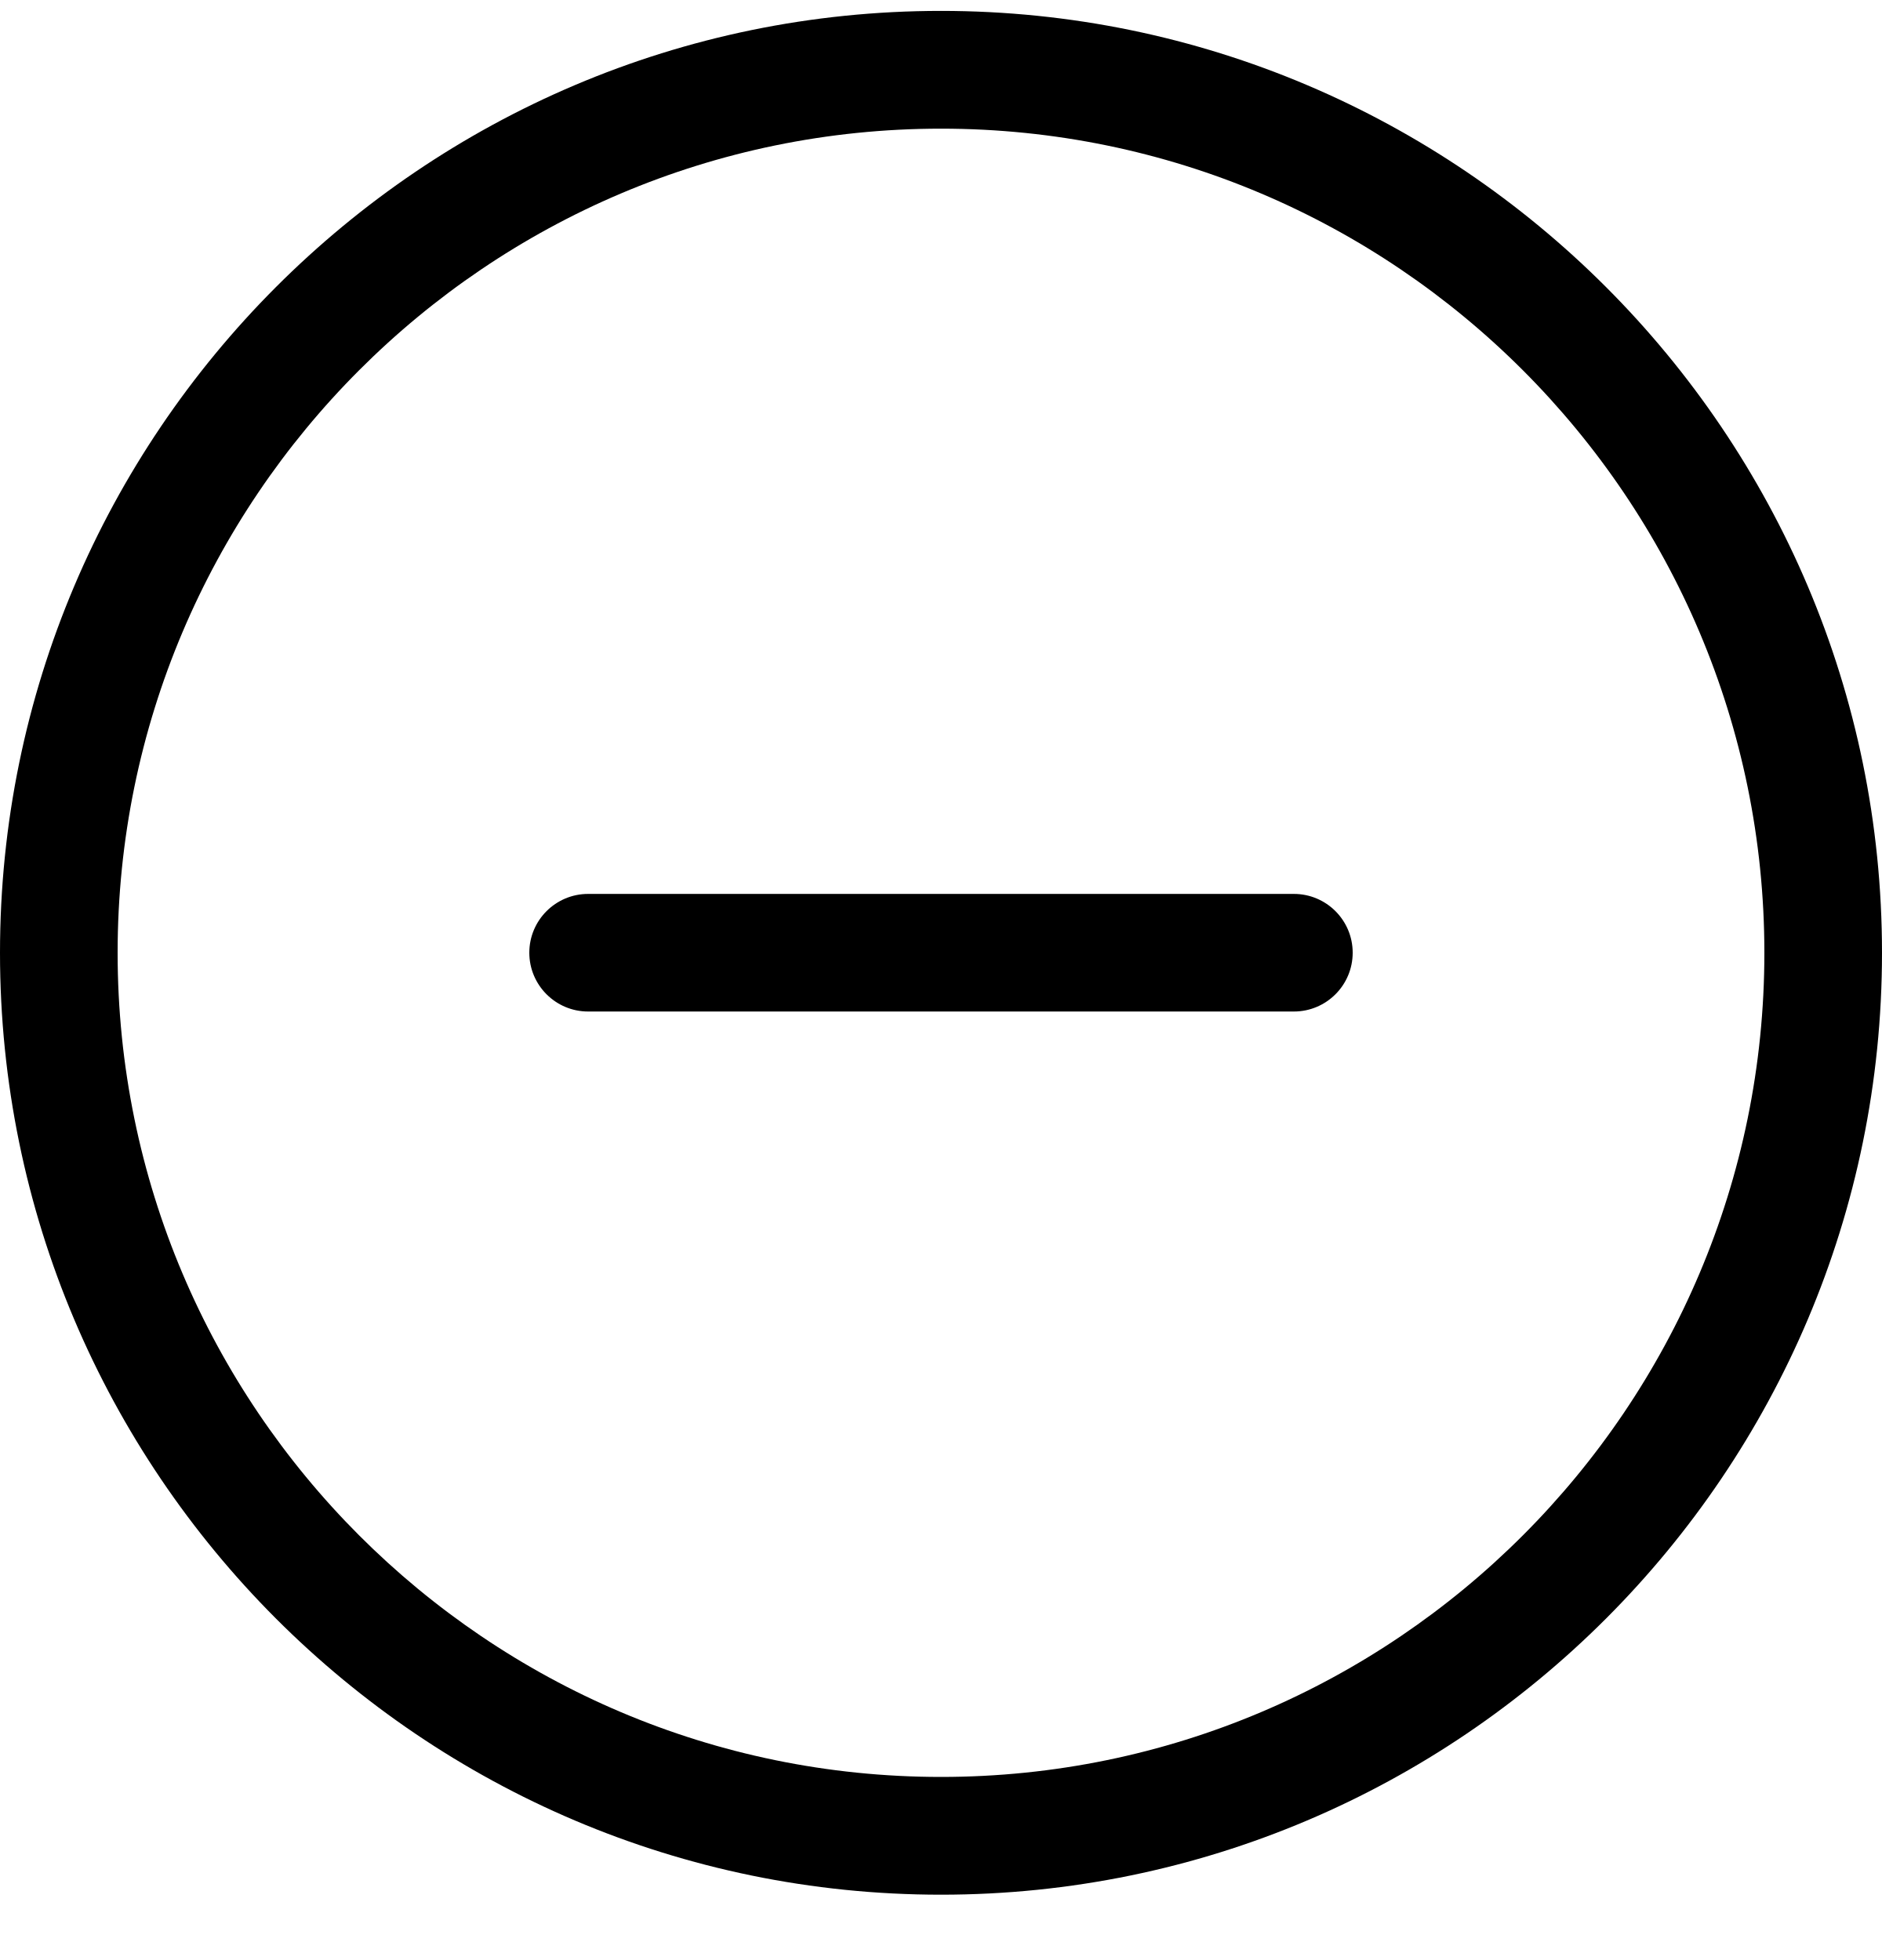
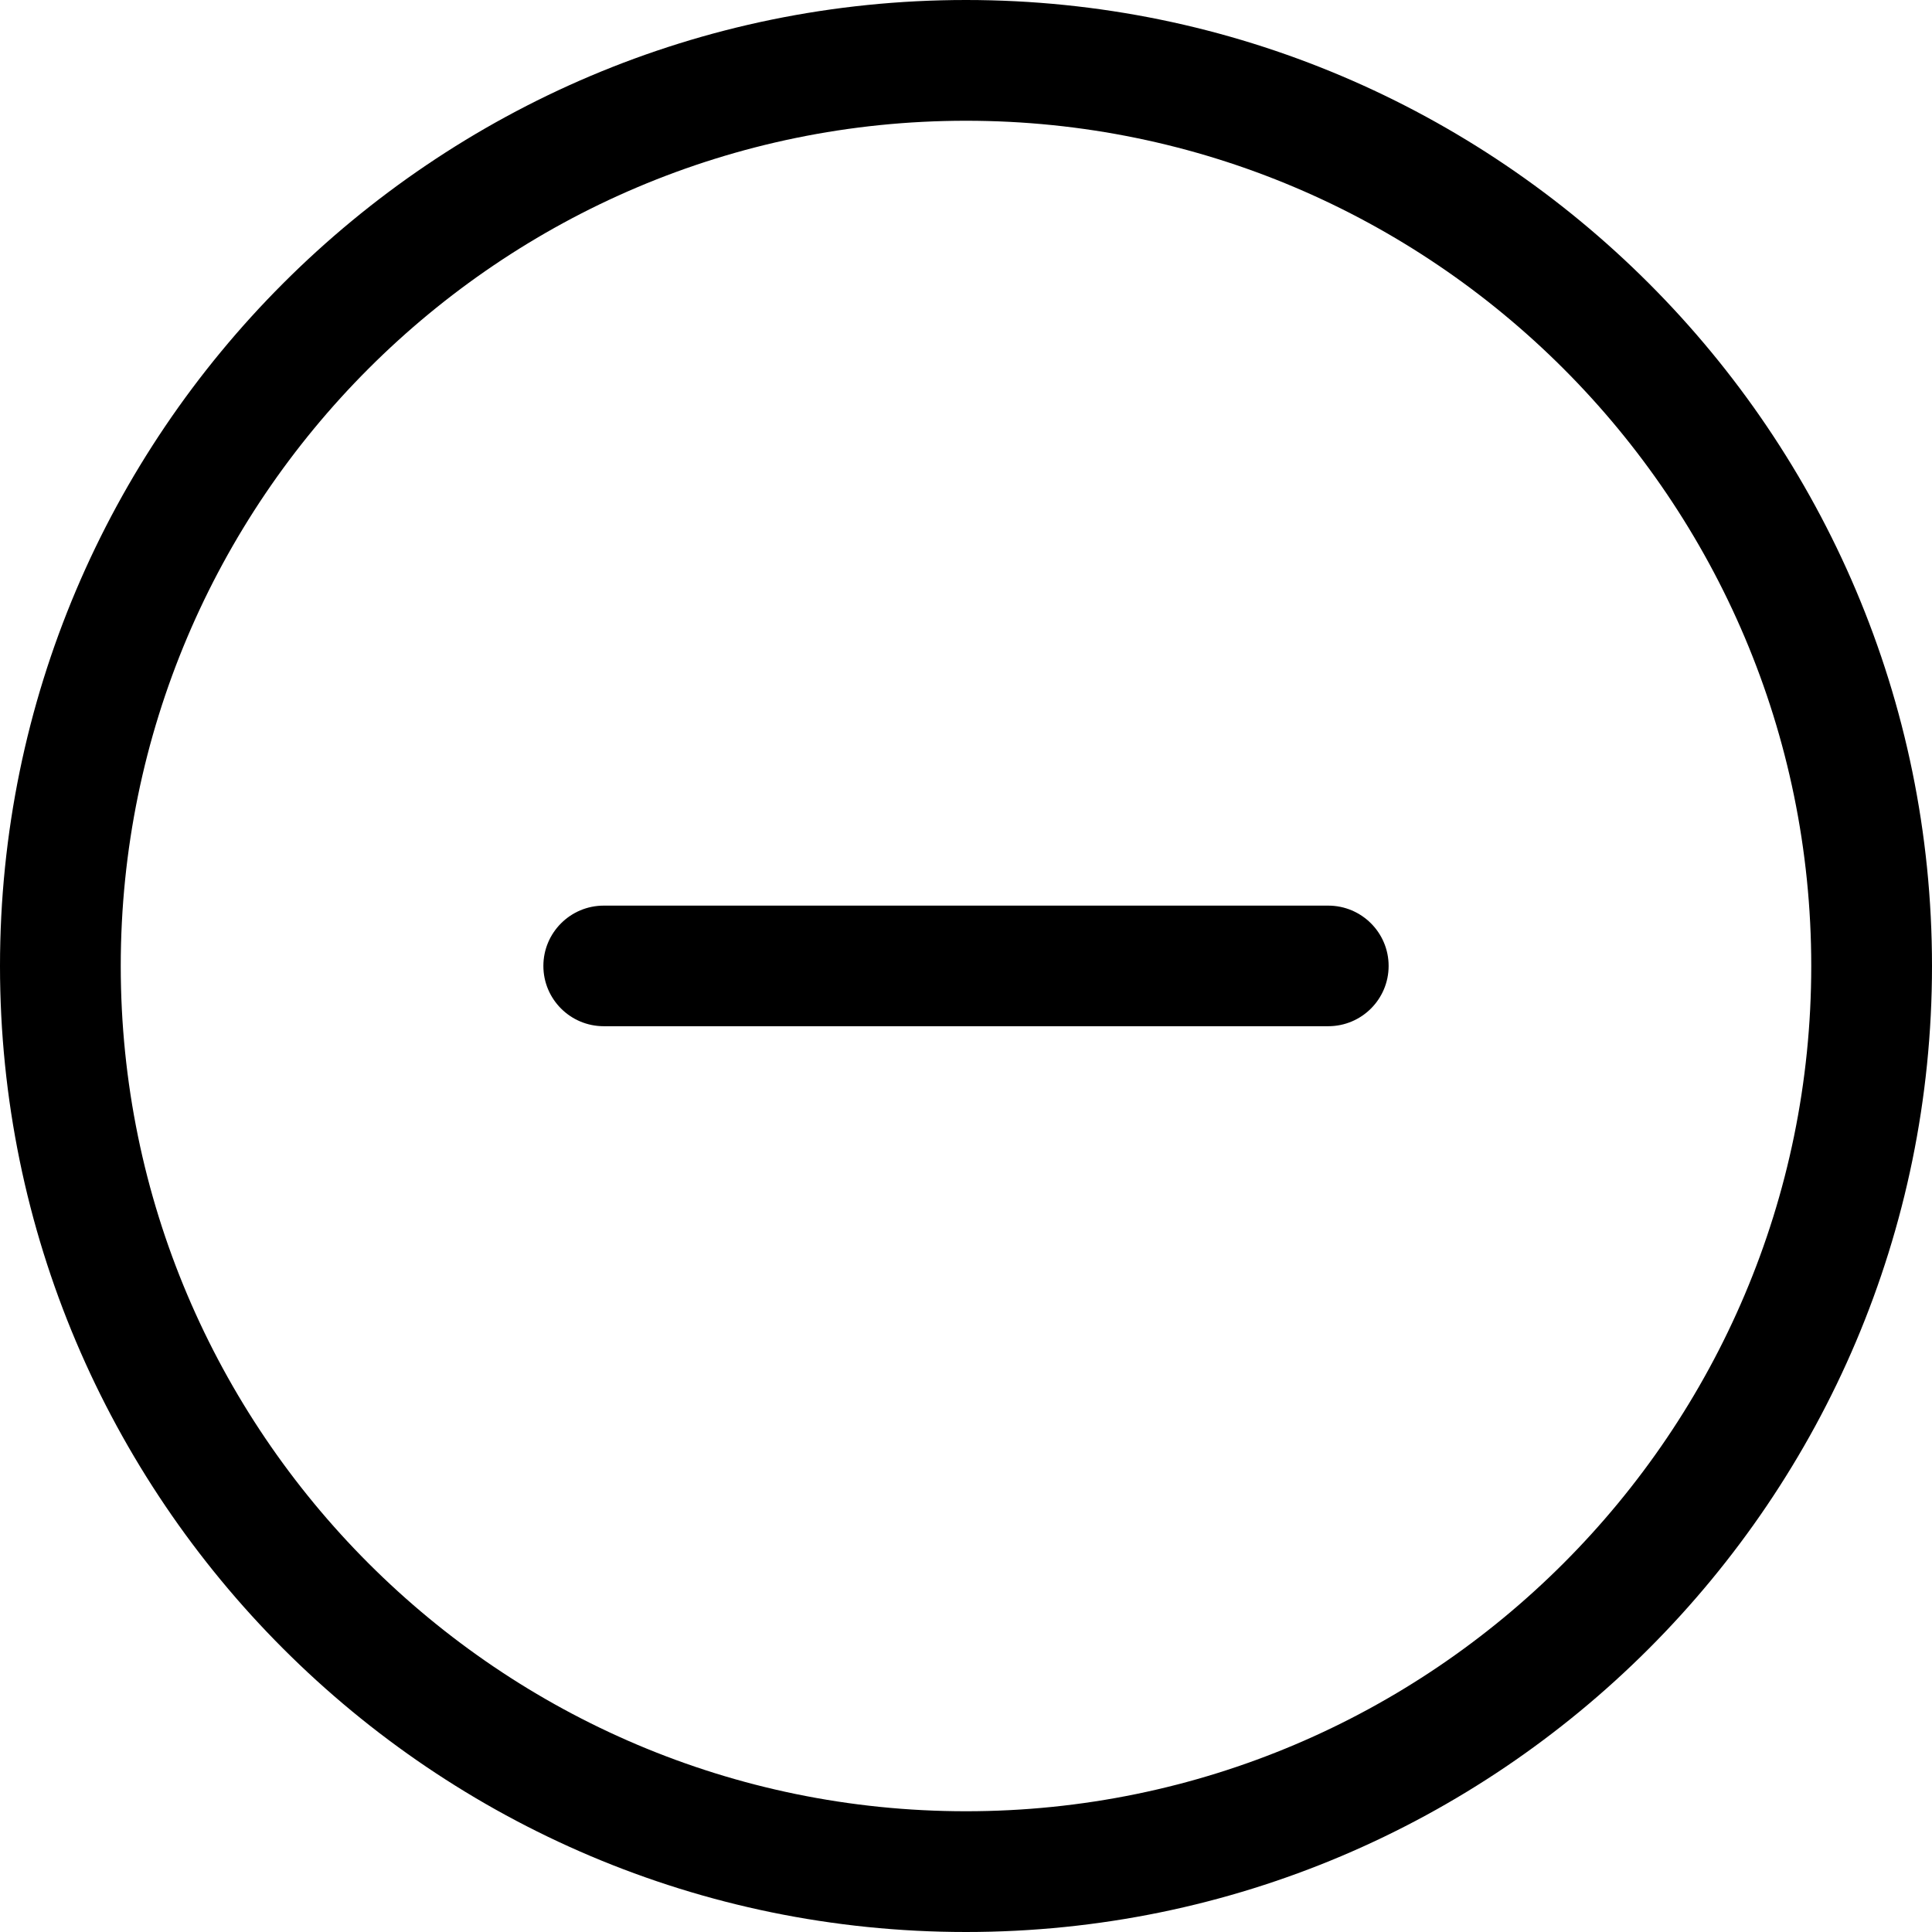
- <svg xmlns="http://www.w3.org/2000/svg" width="24" height="25" viewBox="0 0 24 25" fill="none">
-   <path d="M7.5 12.902C7.086 12.902 6.75 12.566 6.75 12.152C6.75 11.738 7.086 11.402 7.5 11.402H16.5C16.914 11.402 17.25 11.738 17.25 12.152C17.25 12.566 16.914 12.902 16.5 12.902H7.5Z" fill="black" />
-   <path d="M12 24.167C5.383 24.167 0 18.778 0 12.153C0 5.529 5.383 0.139 12 0.139C18.617 0.139 24 5.529 24 12.153C24 18.778 18.617 24.167 12 24.167ZM12 1.641C6.21 1.641 1.5 6.357 1.5 12.153C1.5 17.95 6.21 22.665 12 22.665C17.79 22.665 22.5 17.95 22.5 12.153C22.5 6.357 17.79 1.641 12 1.641Z" fill="black" />
+ <svg xmlns="http://www.w3.org/2000/svg" width="24" height="24" viewBox="0 0 24 24" fill="none">
+   <path d="M7.5 12.748C7.086 12.748 6.75 12.413 6.75 11.999C6.75 11.586 7.086 11.25 7.5 11.25H16.5C16.914 11.25 17.25 11.586 17.25 11.999C17.25 12.413 16.914 12.748 16.5 12.748H7.5Z" fill="black" />
+   <path d="M12 24C5.383 24 0 18.617 0 12C0 5.383 5.383 0 12 0C18.617 0 24 5.383 24 12C24 18.617 18.617 24 12 24ZM12 1.5C6.21 1.5 1.5 6.21 1.5 12C1.5 17.79 6.21 22.5 12 22.5C17.79 22.5 22.5 17.79 22.5 12C22.5 6.21 17.79 1.5 12 1.5Z" fill="black" />
</svg>
